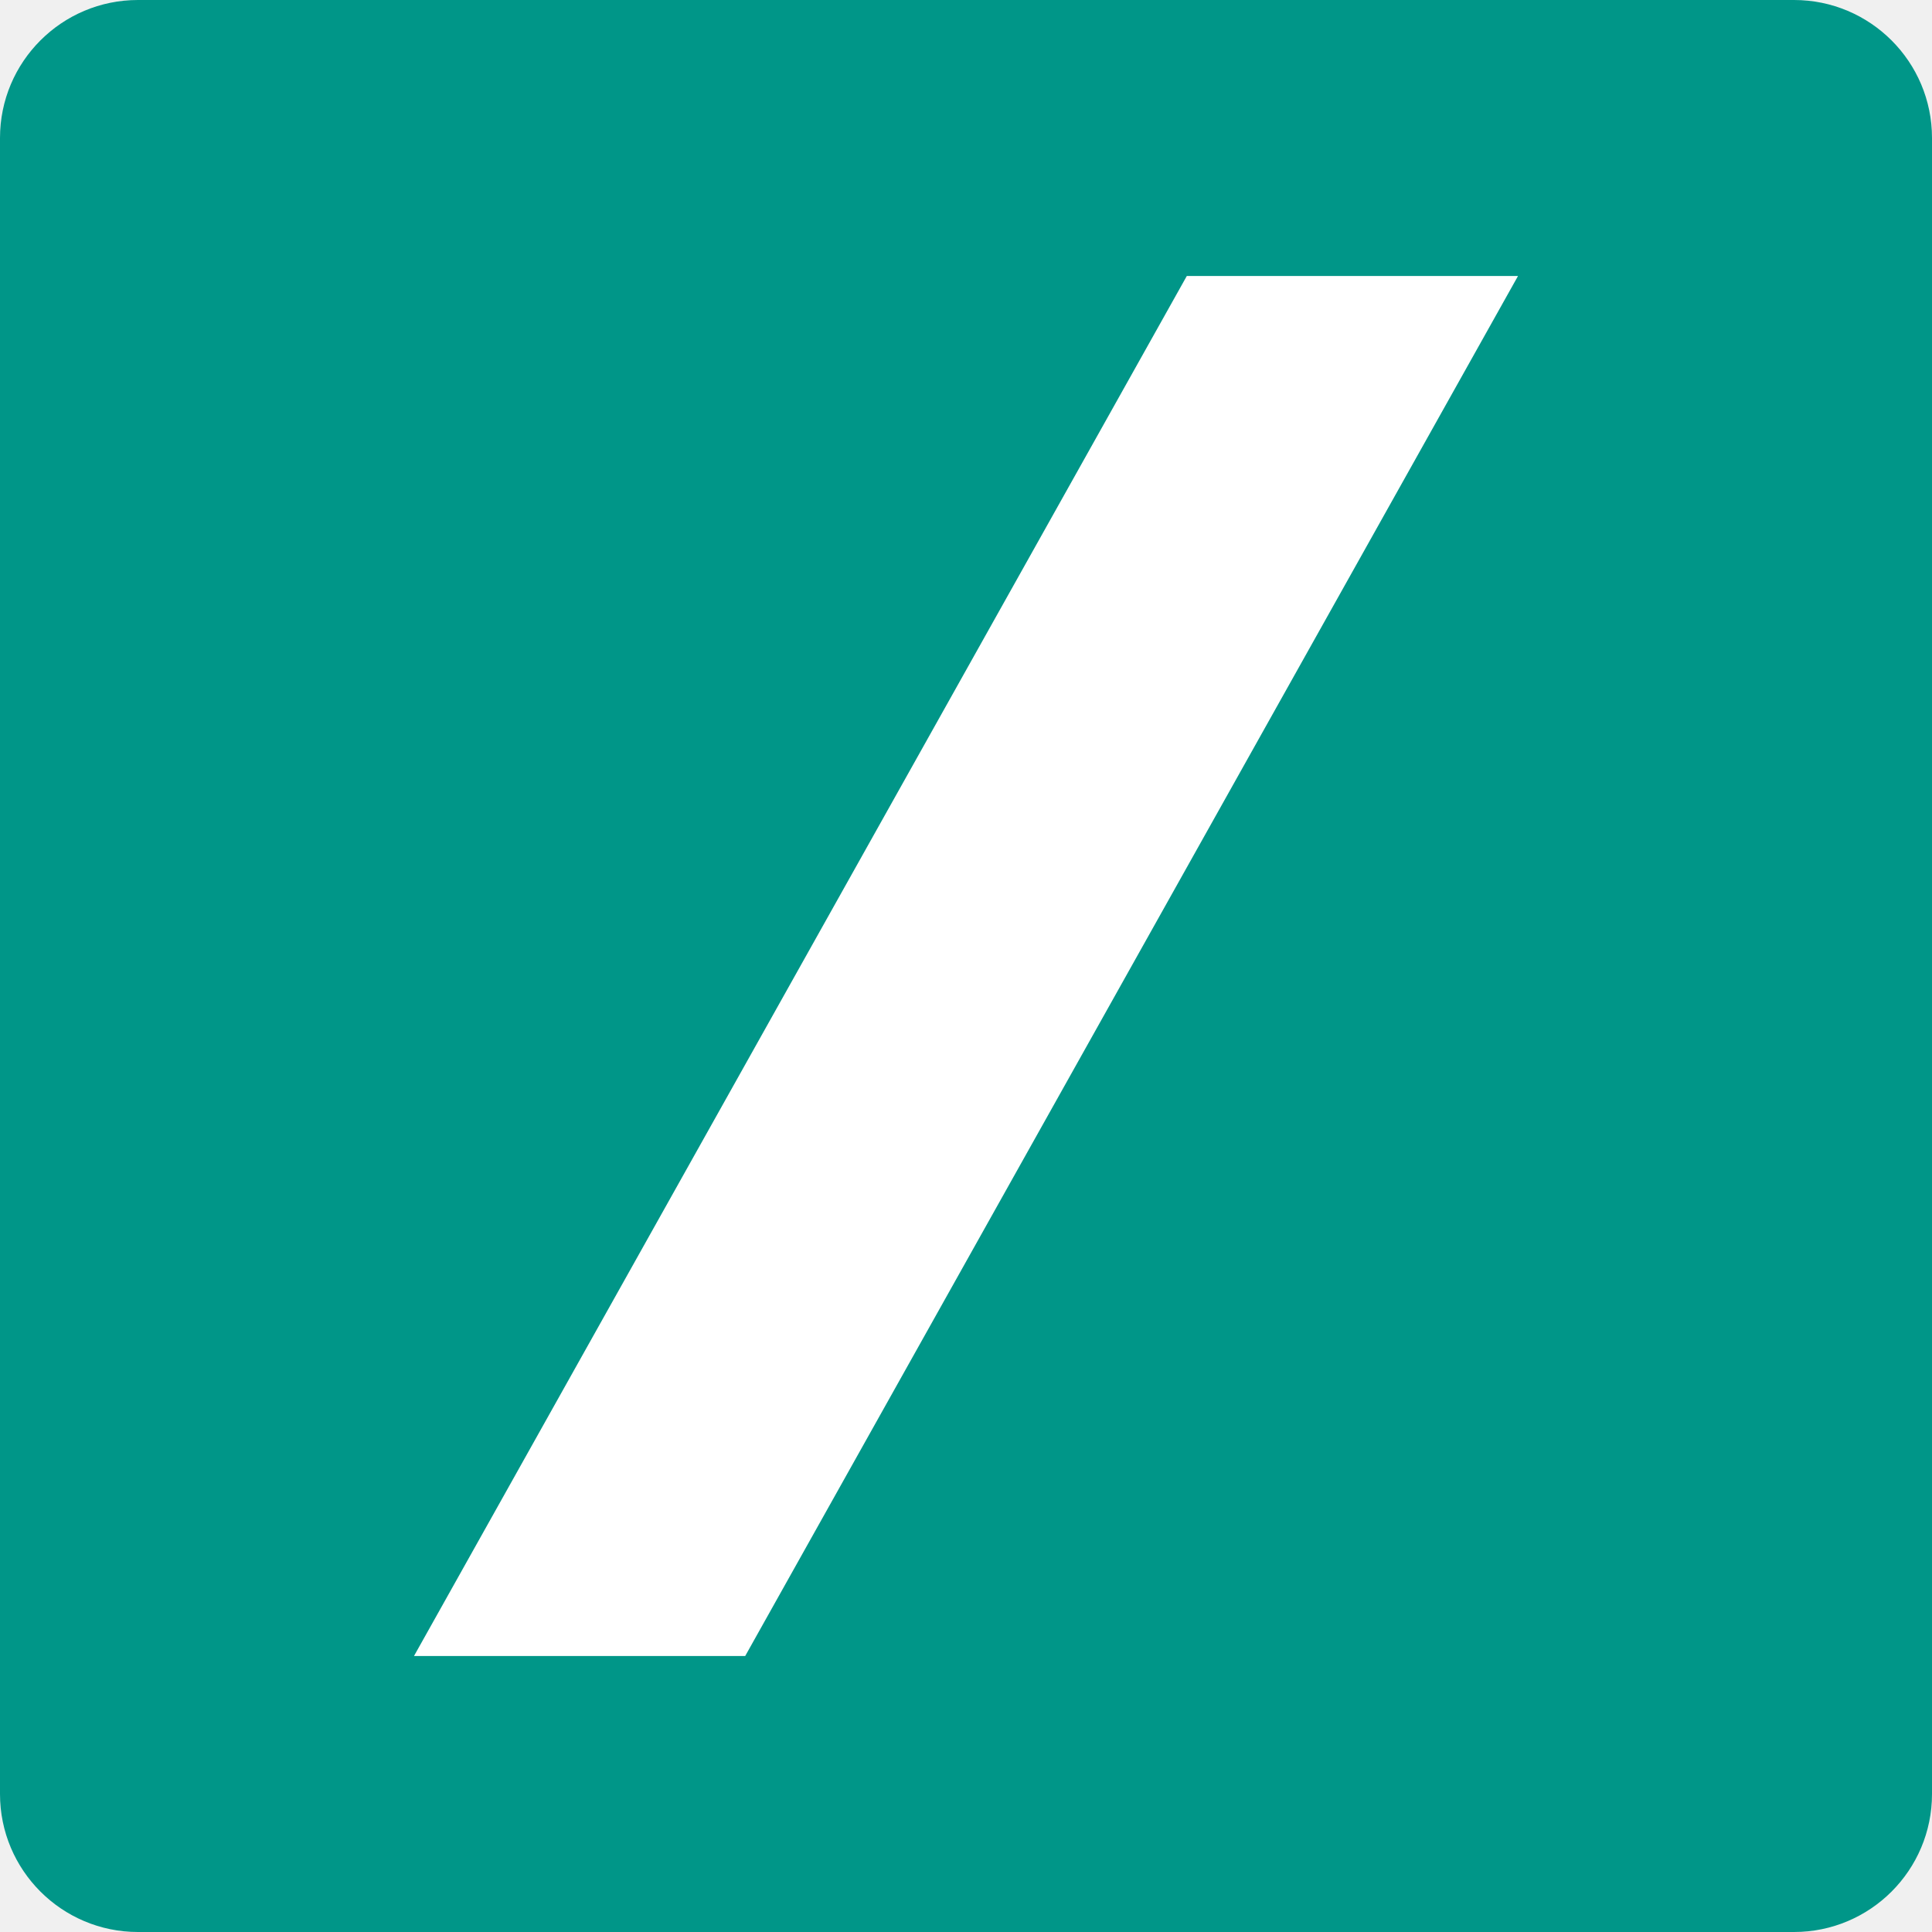
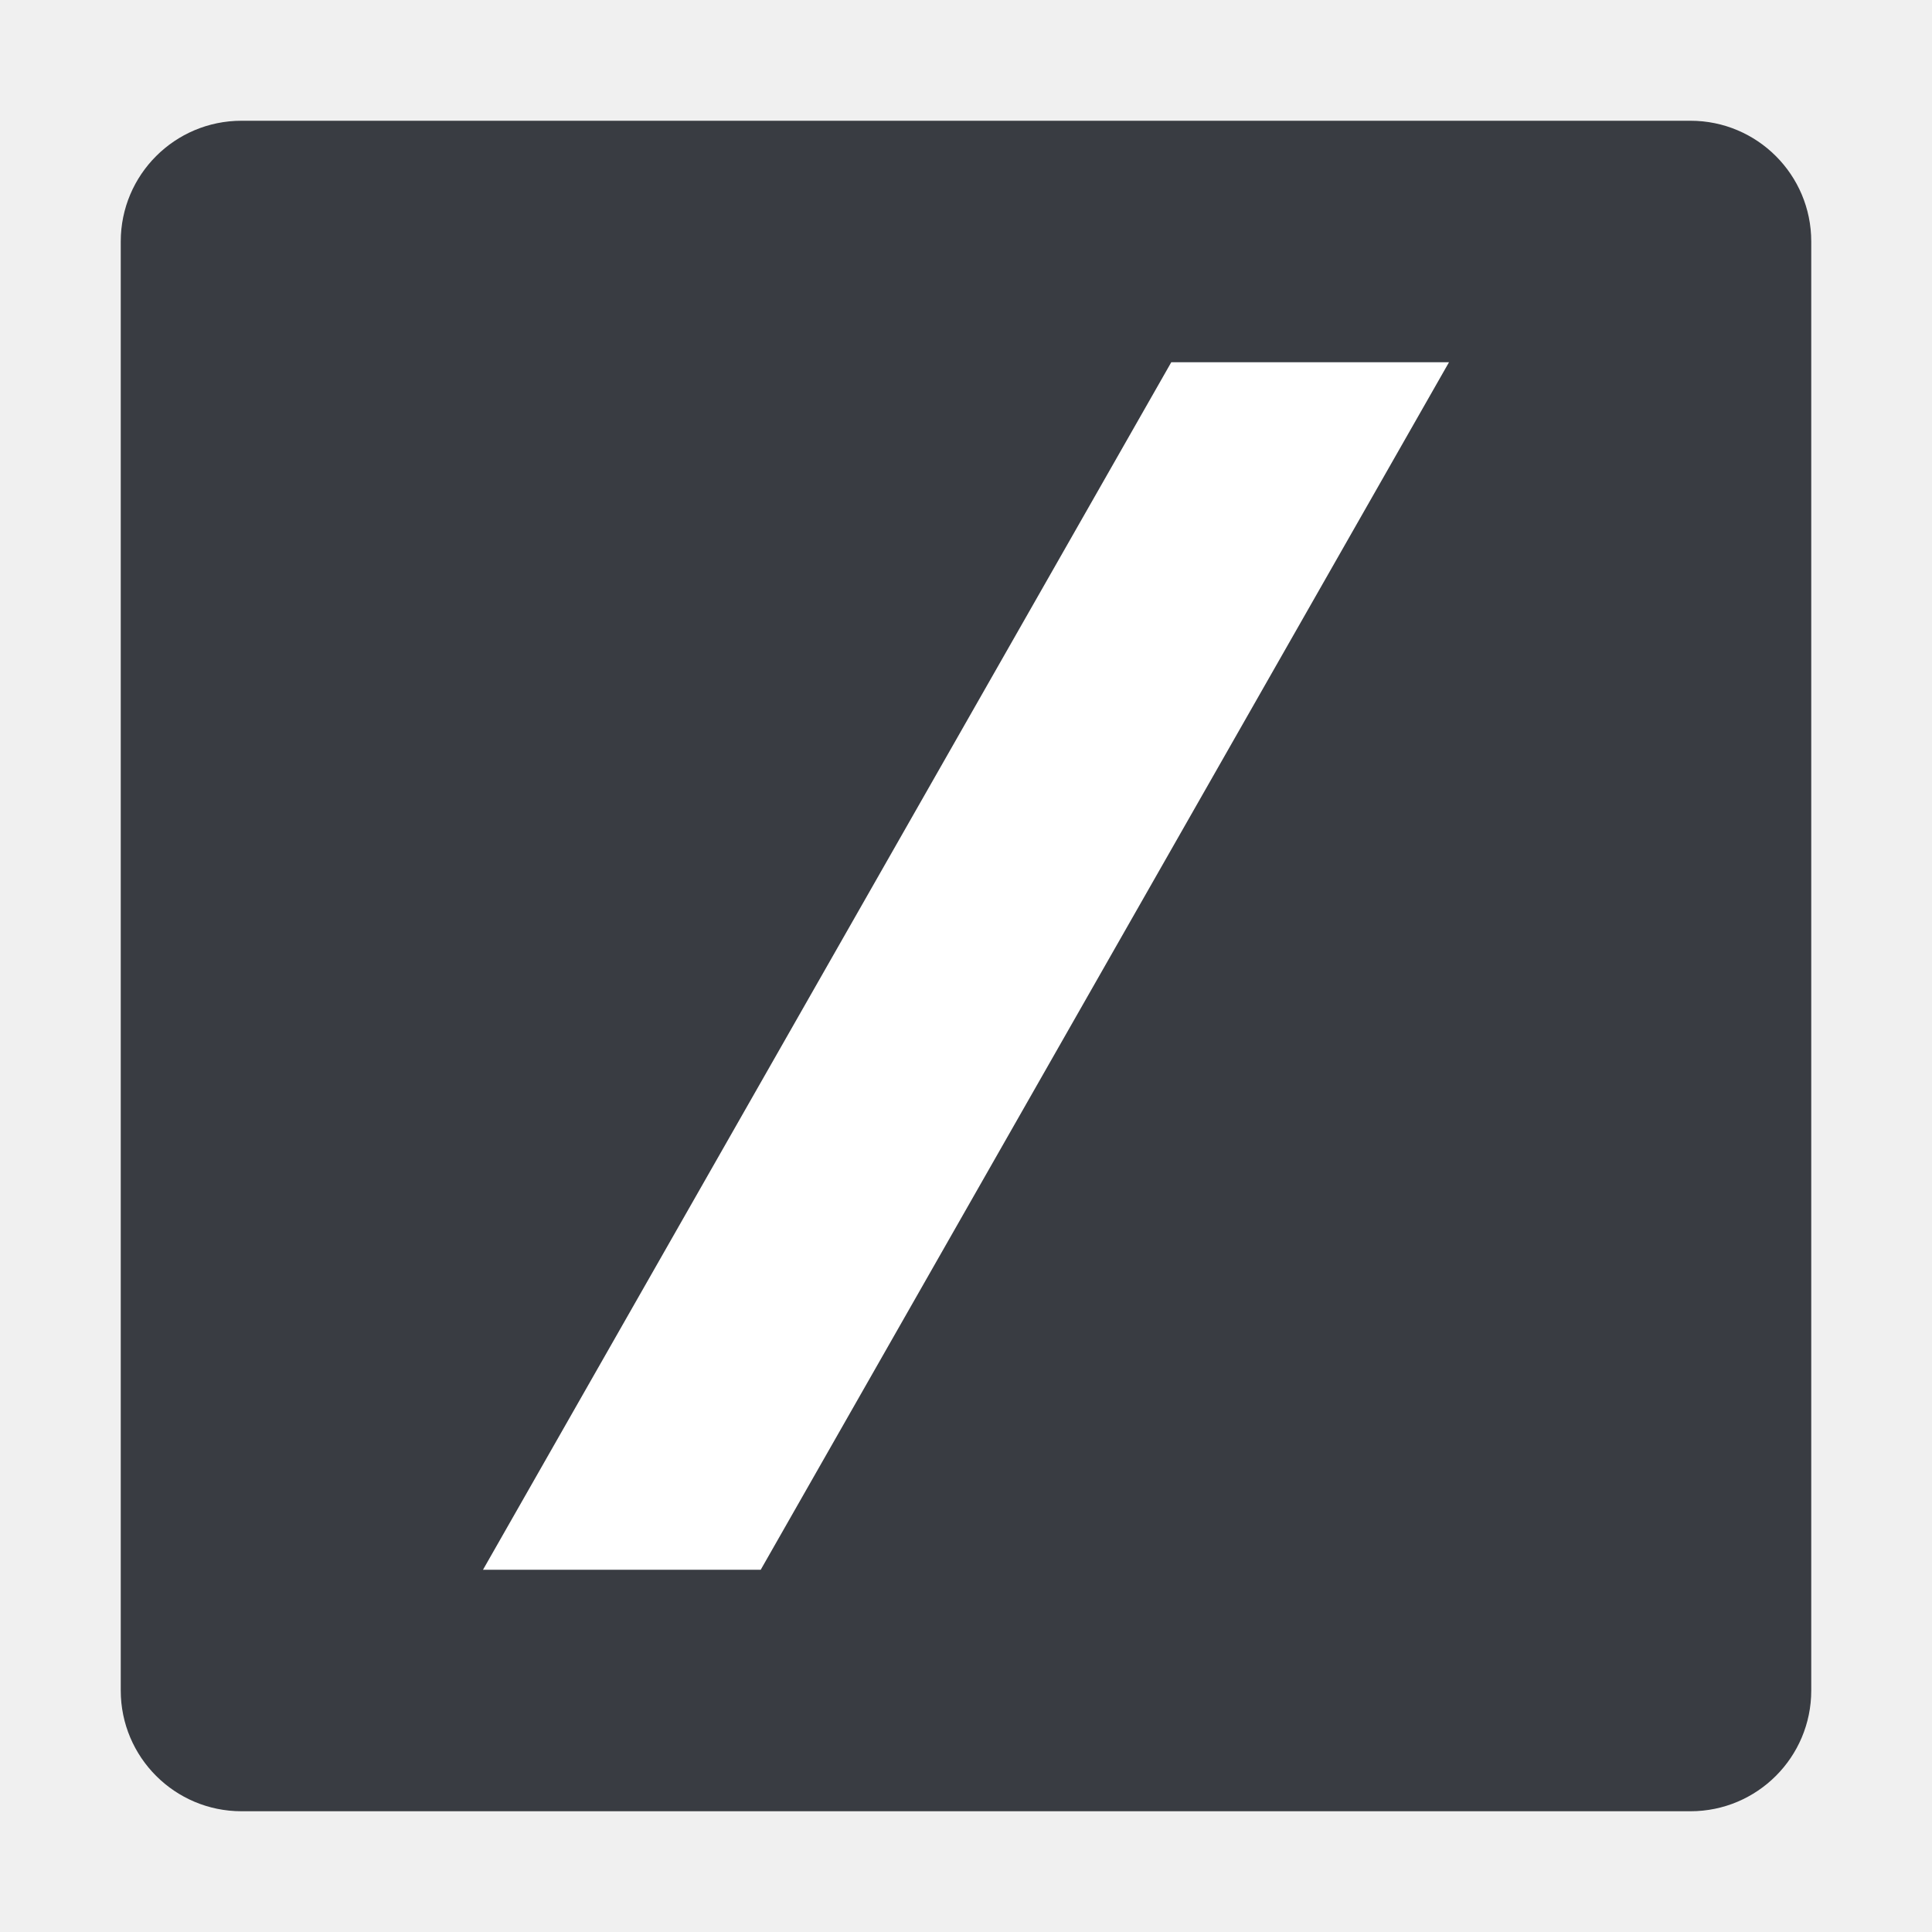
- <svg xmlns="http://www.w3.org/2000/svg" width="14" height="14" viewBox="0 0 14 14">
-   <rect width="14" height="14" rx="1" style="fill:#009688" />
-   <polygon points="5.4 12 3 12 8.6 2 11 2 5.4 12" style="fill:#fff" />
+ <svg xmlns="http://www.w3.org/2000/svg" id="a" viewBox="0 0 16 16">
+   <rect x="1" y="1" width="14" height="14" rx="1" ry="1" style="fill:#393c42;" />
+   <polygon points="6.3 13 4 13 9.7 3 12 3 6.3 13" style="fill:#fff;" />
</svg>
